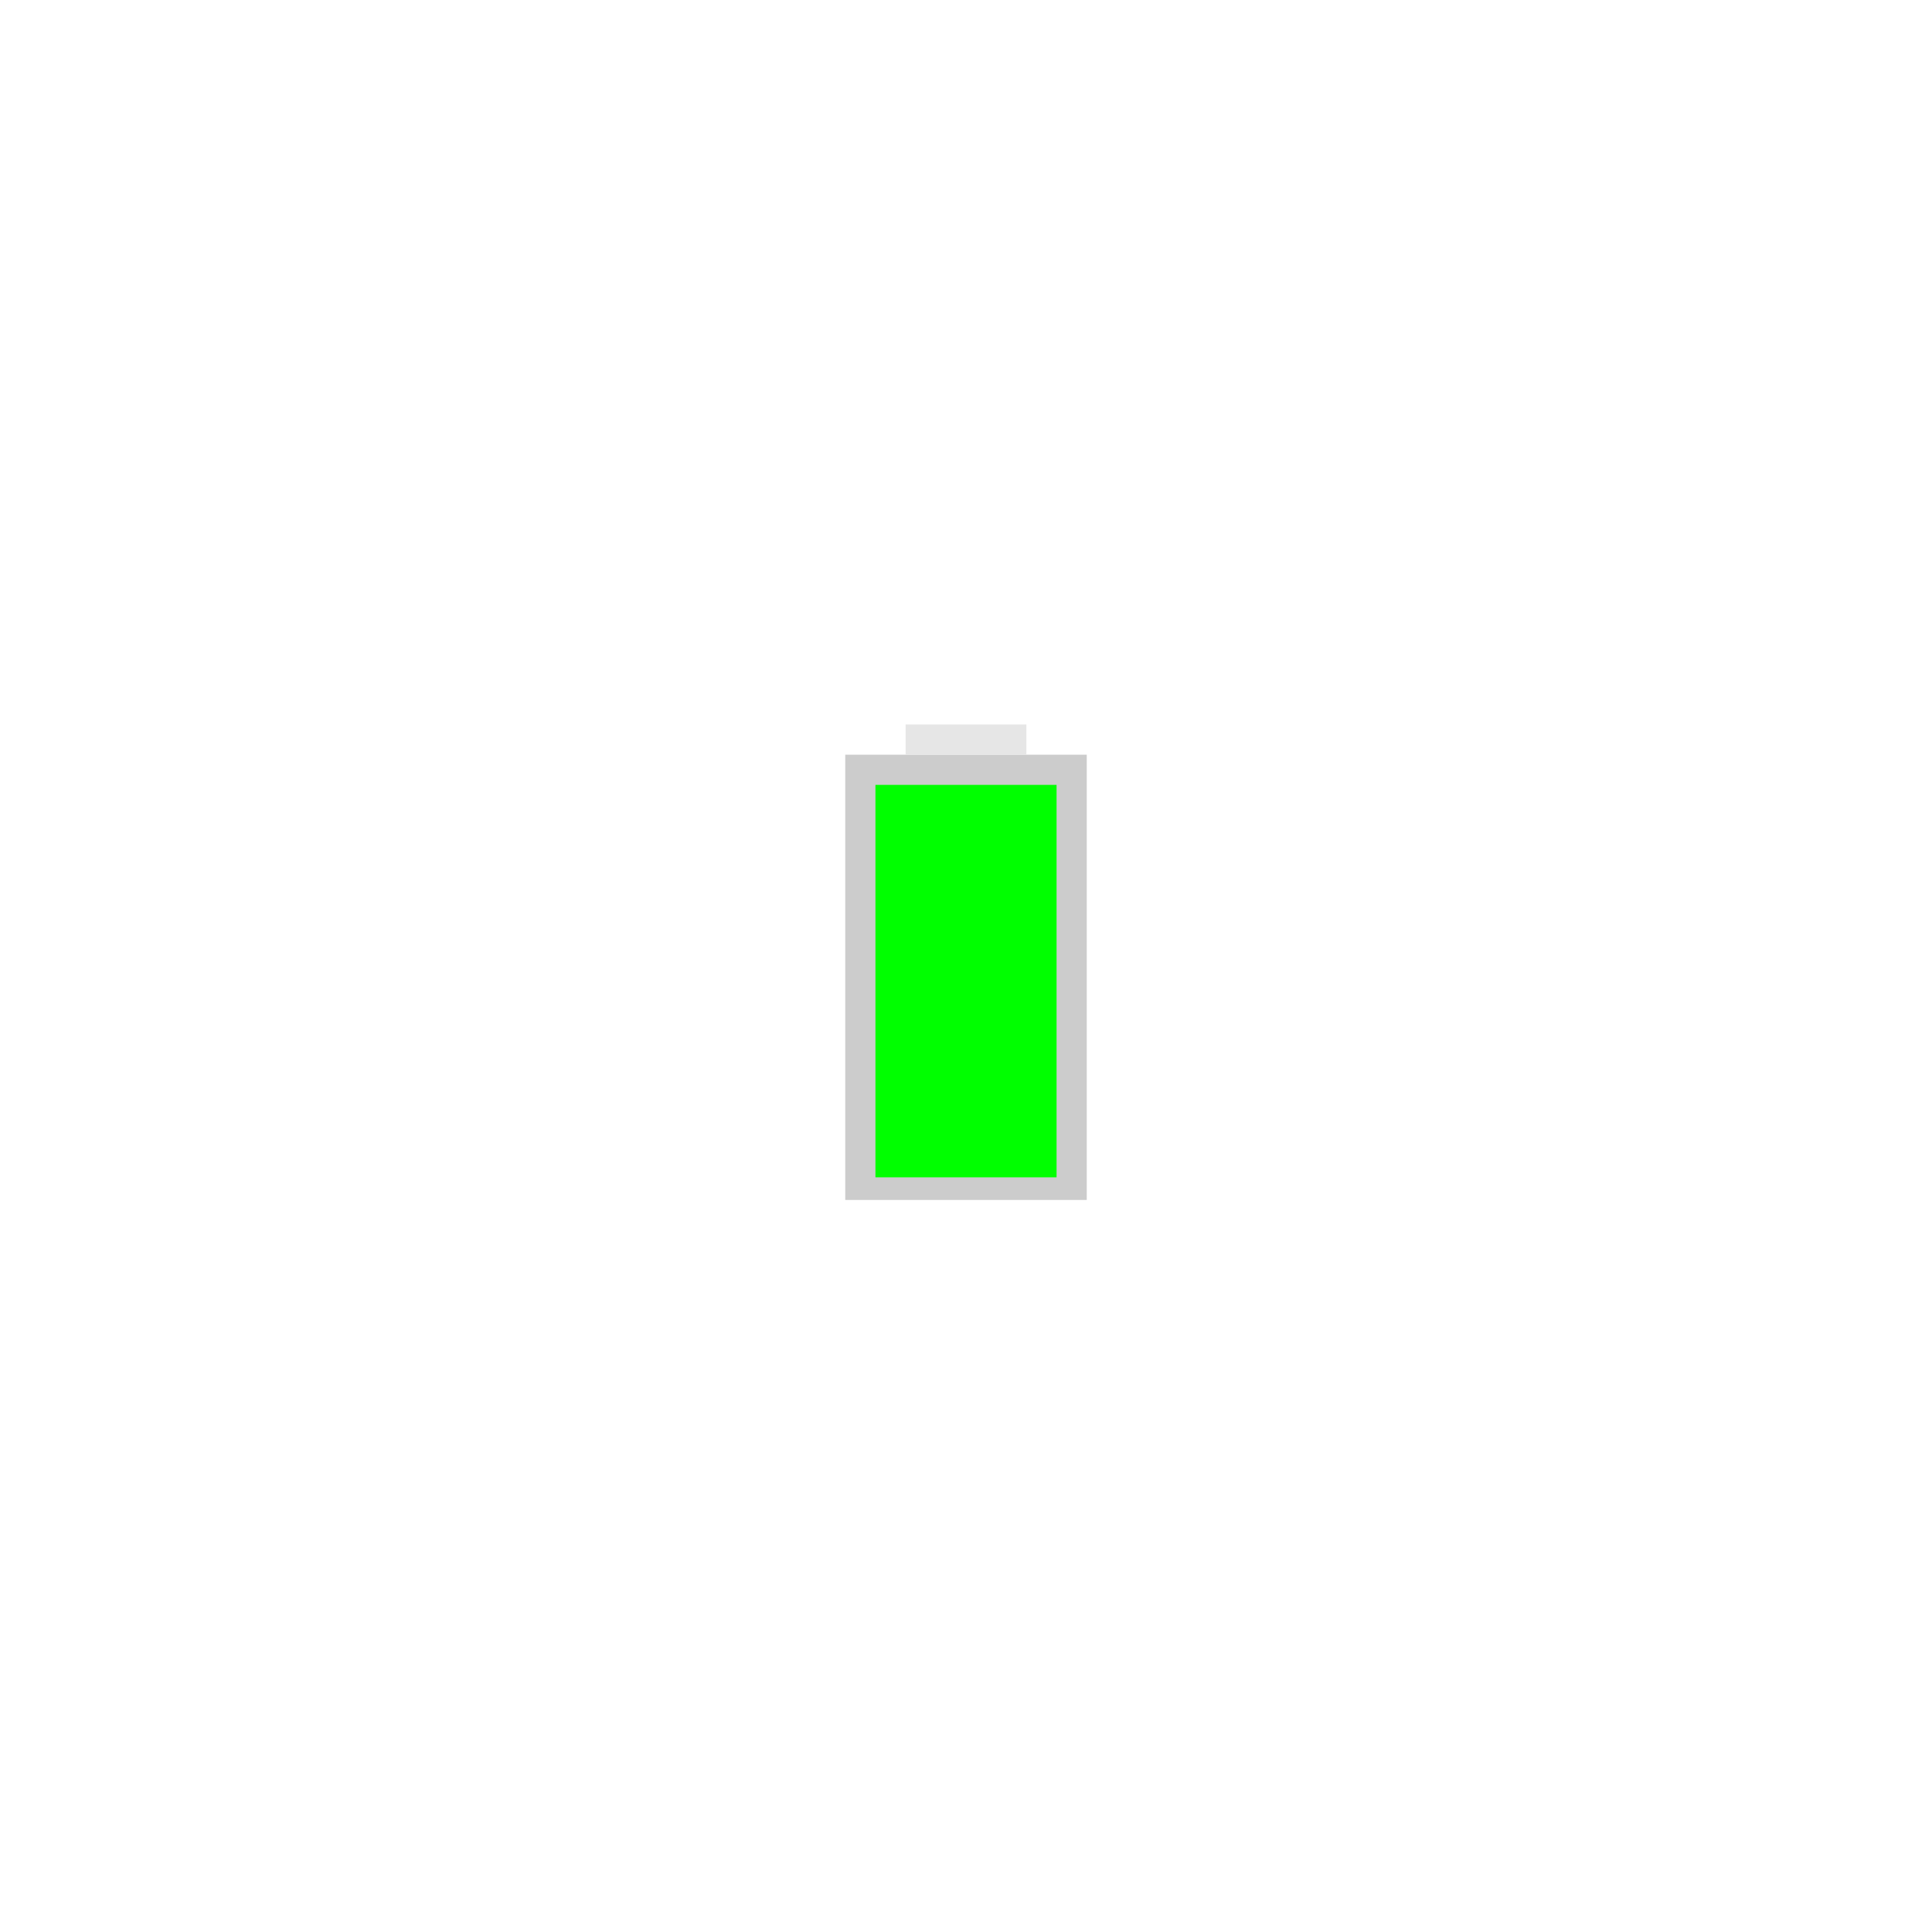
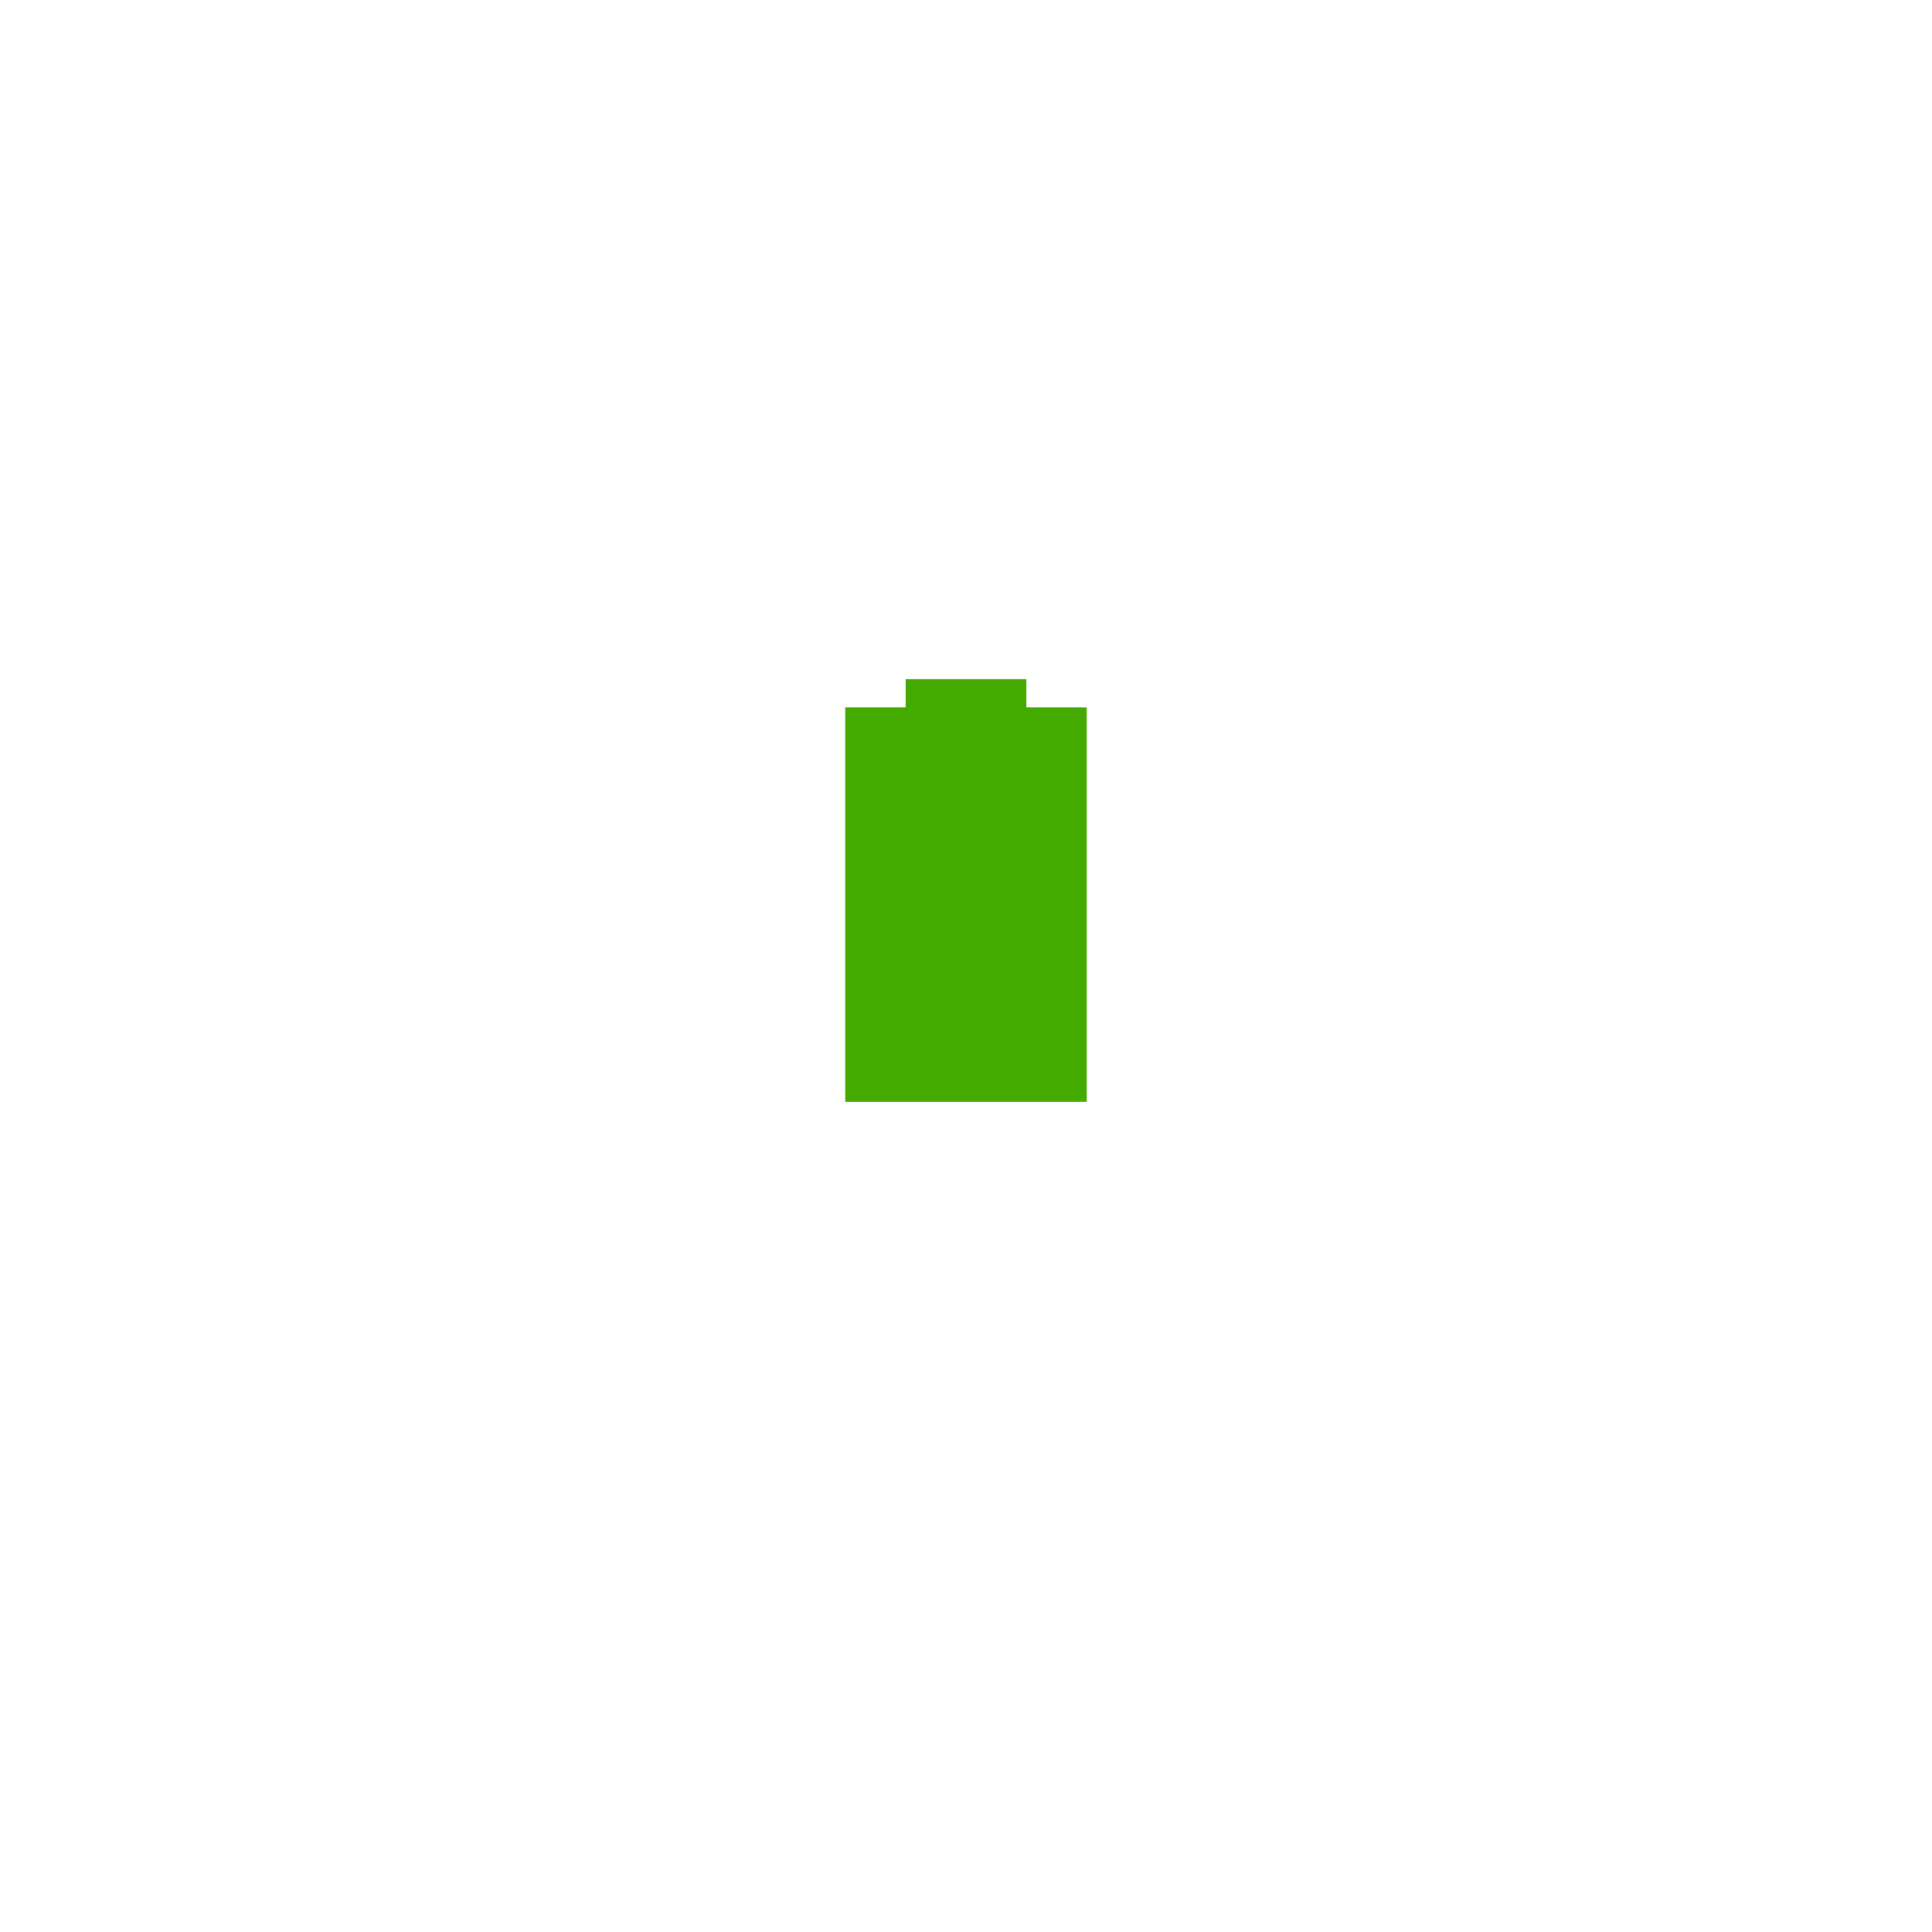
<svg xmlns="http://www.w3.org/2000/svg" viewBox="0 0 341.333 341.333" height="256" width="256" xml:space="preserve" id="svg2" version="1.1">
  <defs id="defs6" />
-   <g transform="matrix(1.333333,0,0,-1.333333,0,341.3333)" id="g10">
-     <path id="path12" style="fill:#cccccc;fill-opacity:1;fill-rule:nonzero;stroke:none" d="m 144,97 h -32 v 59 h 32 z" />
-     <path id="path14" style="fill:#e6e6e6;fill-opacity:1;fill-rule:nonzero;stroke:none" d="m 136,156 h -16 v 4 h 16 z" />
-     <path id="path16" style="fill:#00ff00;fill-opacity:1;fill-rule:nonzero;stroke:none" d="m 140,100 h -24 v 52 h 24 z" />
-   </g>
+   <path style="fill:#44aa00;fill-opacity:1;fill-rule:nonzero;stroke:none;stroke-width:1.255" d="m 160,120 v 4.978 h -10.667 v 69.689 h 42.667 v -69.689 h -10.667 v -4.978 z" id="path12" />
</svg>
